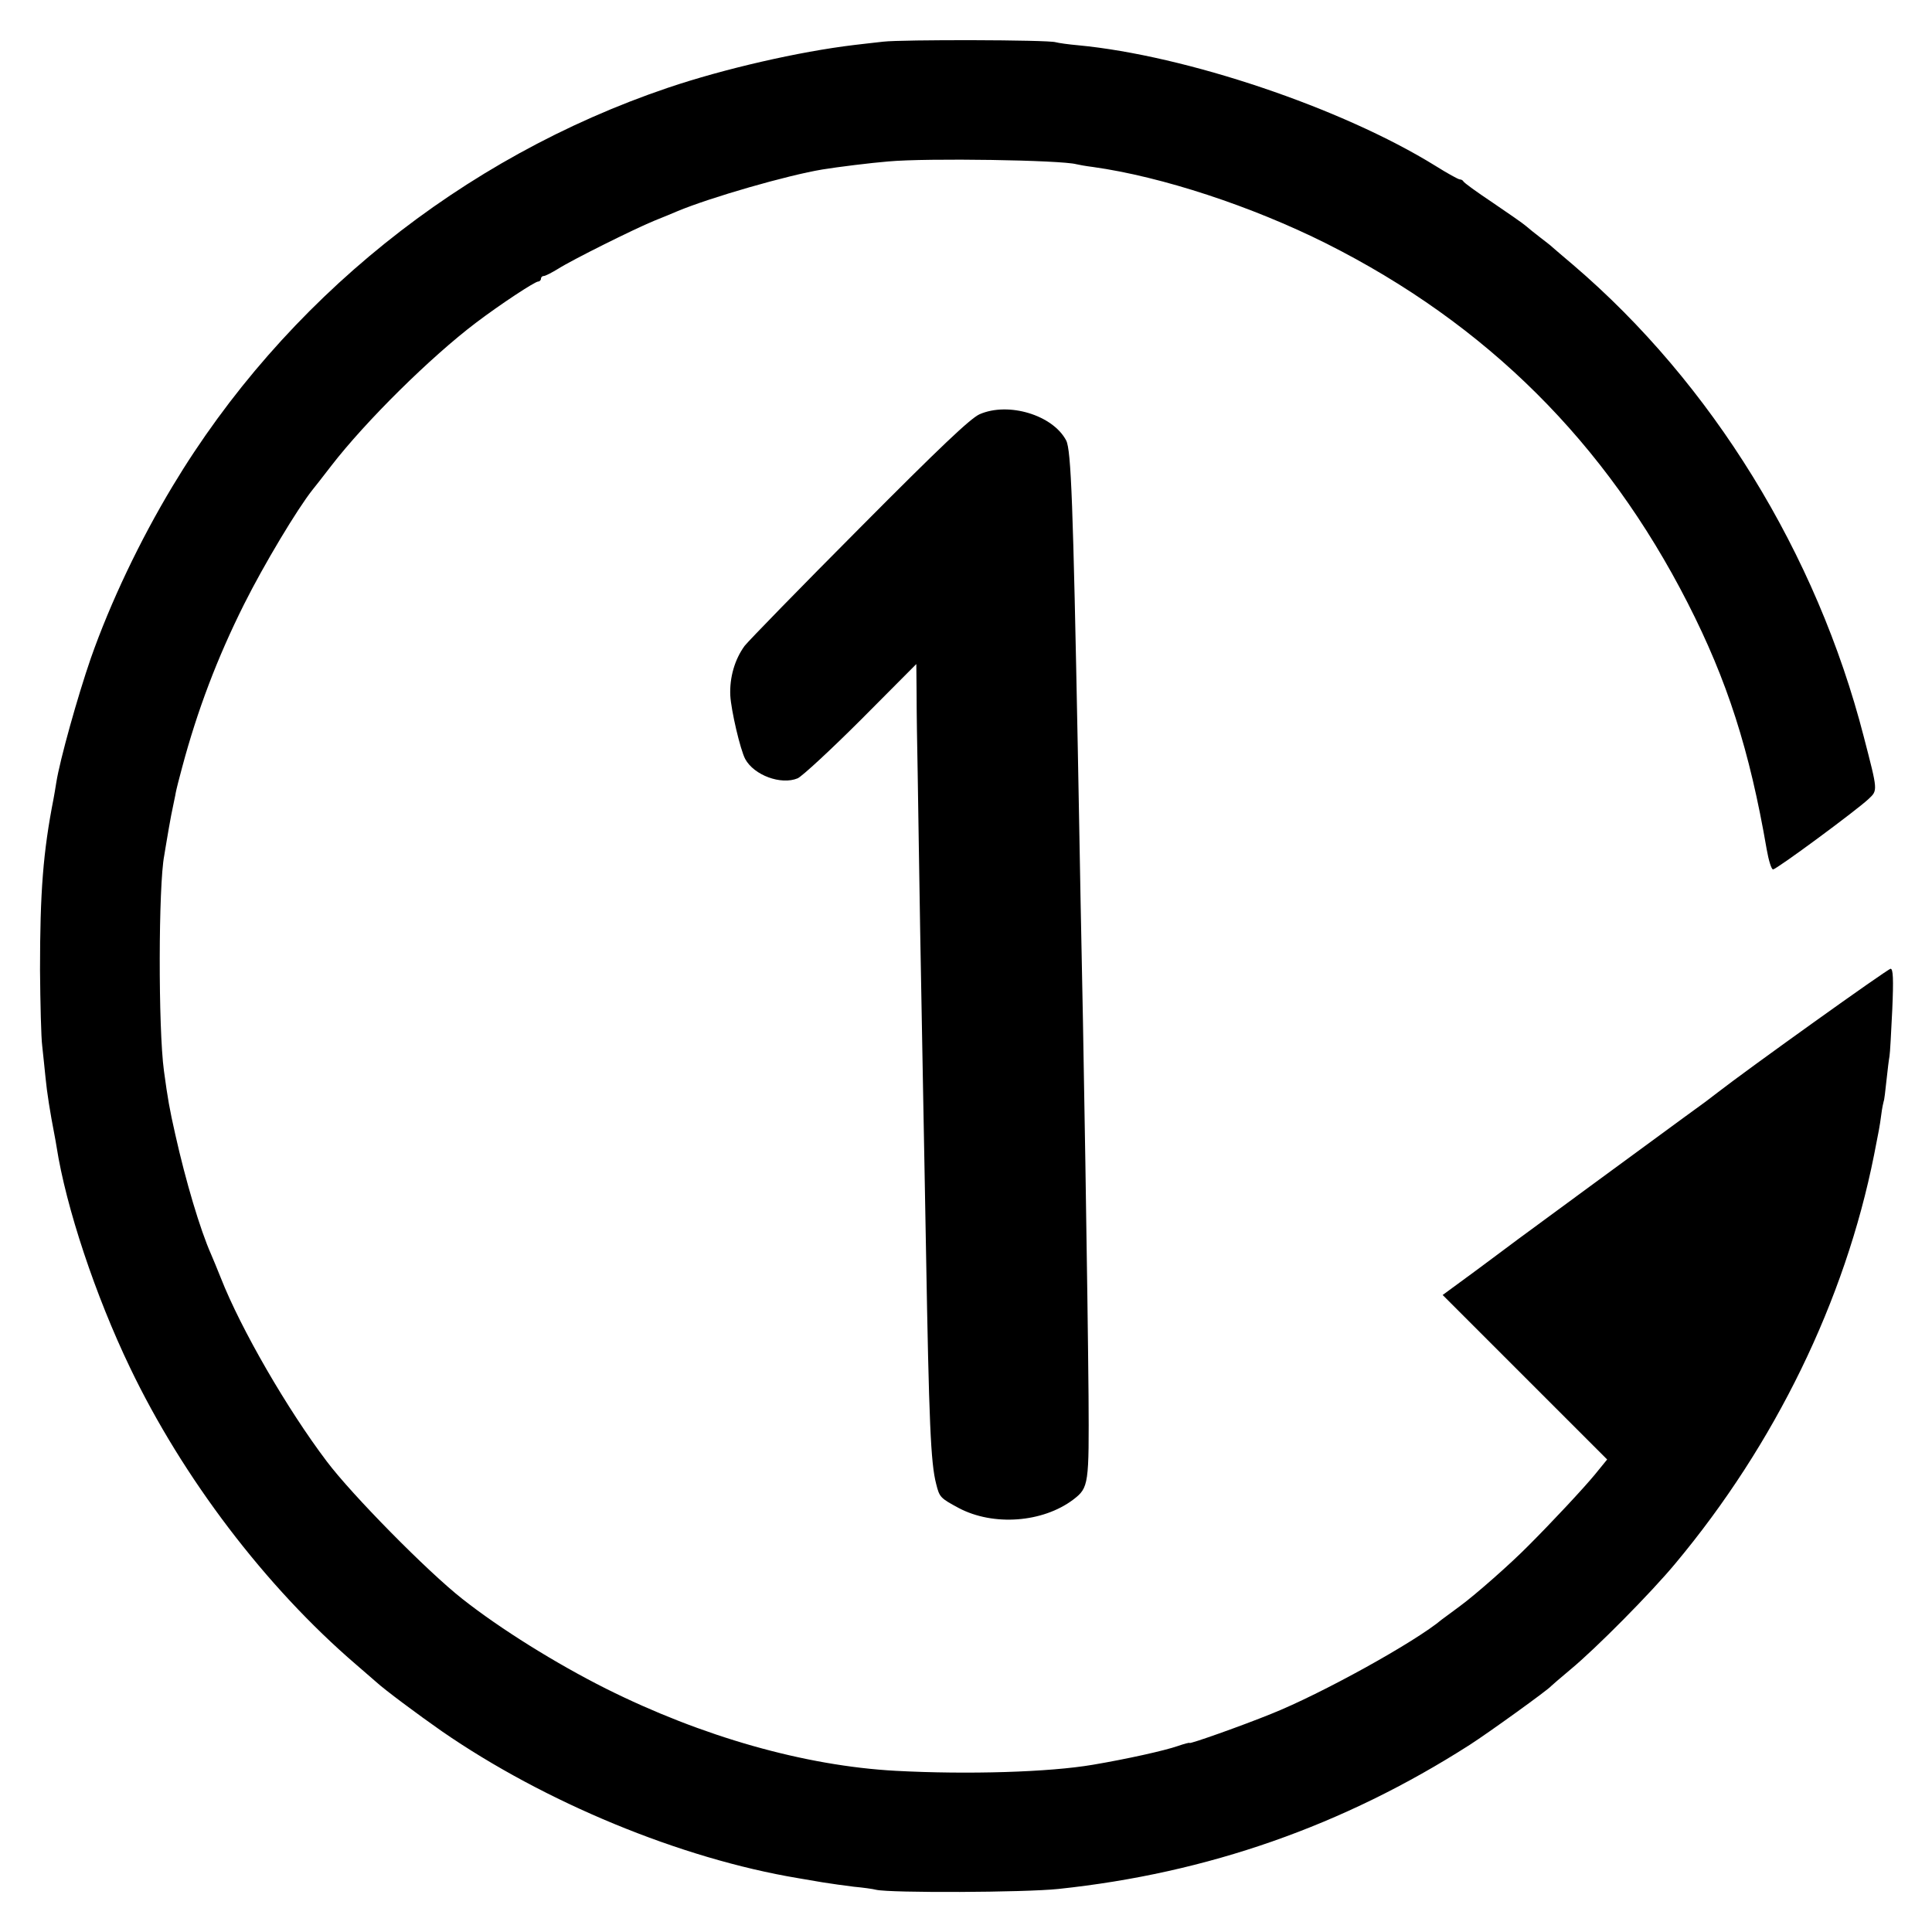
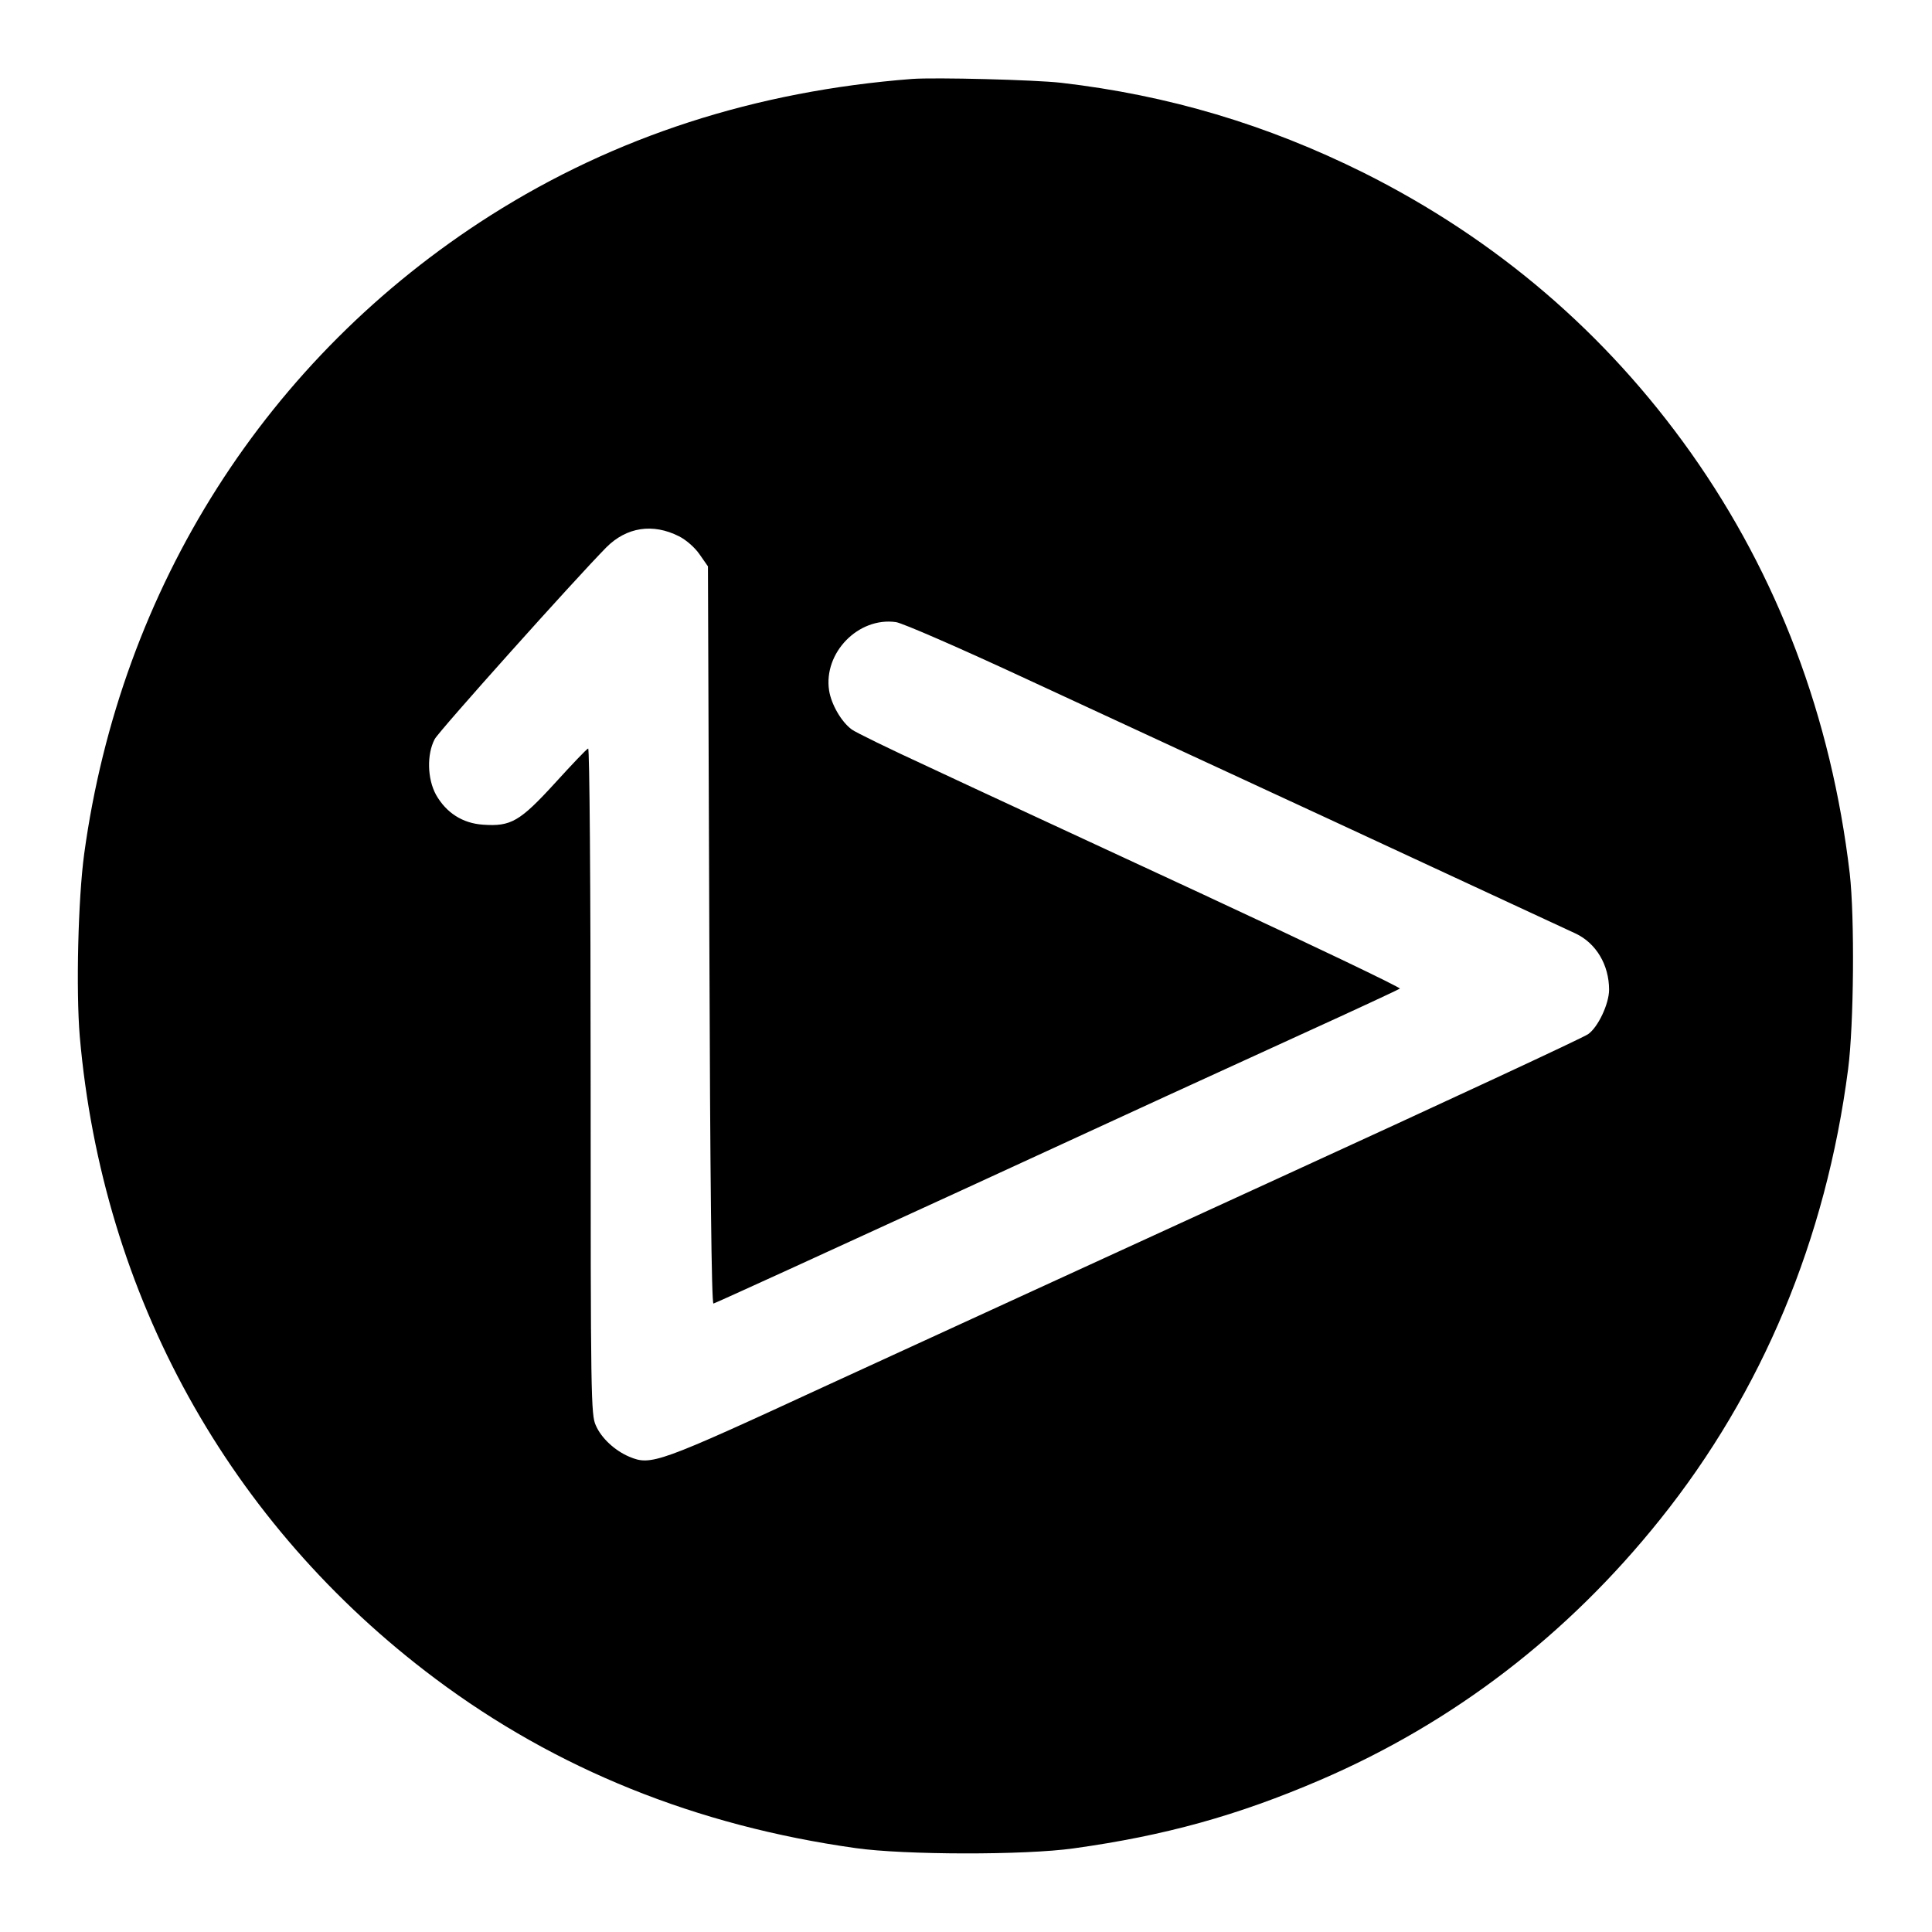
- <svg xmlns="http://www.w3.org/2000/svg" version="1" viewBox="0 0 700 700">
-   <path d="M320 15.1c-3 .3-7.7.9-10.5 1.2-20 2.4-47.1 8.6-67.5 15.5-74.7 25.3-139 77-179.5 144.4C50.6 196 40 218.3 32.9 238.5c-4.8 13.9-11.2 36.8-12.5 45-.3 2.1-.8 4.7-1 5.9-3.8 19.4-4.9 33.9-4.9 62.1.1 12.1.4 24.5.8 27.5.3 3 .9 8.2 1.2 11.5.5 5.3 1.7 12.8 3.2 20.5.3 1.4.6 3.4.8 4.5 3.4 21.9 14.1 54 26.6 80 19.1 39.9 49.1 79.4 81.8 107.5 3.5 3 6.9 6 7.5 6.5 2.8 2.6 15 11.7 23.6 17.7 37.3 25.8 86.6 46.2 129.2 53.3 1.8.3 5.8 1 8.8 1.5 3 .5 8.2 1.2 11.4 1.6 3.3.3 6.9.8 8 1.1 5.2 1.2 53.8 1 66.1-.3 54-5.7 103.2-22.9 149-52.2 6.7-4.3 28.5-20 29.5-21.3.3-.3 3.4-3 7-6 9.2-7.6 29.2-27.8 38-38.4 36.1-43.2 61.5-95.3 72-148 1.8-9.2 2-10 2.6-14.5.3-2.5.8-4.7.9-5 .2-.3.6-3.7 1-7.5.4-3.9.9-7.8 1.1-8.8.2-1 .6-8.6 1-16.8.5-11.3.3-14.9-.6-14.9-1 0-52.1 36.6-62.5 44.7-4 3.1-4 3.1-12 8.9-6.9 5-55.6 40.8-60.5 44.4-1.4 1.1-8.1 6-14.9 11.1l-12.4 9.1 29.8 29.8 29.8 29.8-4.4 5.4c-4.1 5-15.7 17.4-24.1 25.8-6.5 6.6-19.1 17.7-24.8 21.9-3 2.2-5.9 4.4-6.5 4.8-9.7 8.2-43.9 27.1-62 34.3-10.6 4.3-29.5 11-29.5 10.5 0-.2-1.9.3-4.2 1.1-4.9 1.7-18.4 4.7-30.8 6.8-15.8 2.7-45.2 3.6-71.5 2.2-33-1.8-70.2-12.4-105-29.8-18.1-9.1-38.2-21.6-52-32.5-12.6-9.9-40-37.7-49.1-49.8-14.3-18.9-31.1-47.9-38.4-66.5-1.2-3-2.8-6.9-3.5-8.5-4-9-9.2-26.5-13-43.5-2.1-9.3-2.7-12.7-4.1-23-2.1-15.4-2-67.3.1-78 .2-1.4.7-4.1 1-6 .3-1.9 1-5.8 1.5-8.5.6-2.8 1.2-6 1.5-7.3.2-1.3.7-3.3 1-4.5.3-1.2 1-3.8 1.5-5.7 5.5-20.6 12.7-39.6 22.4-59 7.3-14.6 19.4-34.7 24.8-41.5.5-.6 3.5-4.4 6.8-8.7 12.5-16.2 36.1-39.5 52.5-51.9 8.7-6.6 21.3-14.9 22.5-14.9.5 0 1-.5 1-1 0-.6.5-1 1-1 .6 0 2.9-1.2 5.2-2.6C207.4 94.1 229.7 83 237 80c3-1.2 6.9-2.8 8.5-3.5 12-5 39.8-13 52.5-15.1 5.5-.9 17.6-2.4 23.8-2.9 14.2-1.3 62.7-.5 68.2 1 .8.2 3.5.7 6 1 25 3.5 57.5 14.2 84.5 27.7 58.1 29.2 101.3 72.1 131 130.3 14.3 28 22.4 53.2 28.6 89.2.7 4 1.7 7.3 2.3 7.3 1.3 0 30.5-21.6 34.6-25.5 3.4-3.2 3.4-2.8-1.7-22.5-17.1-66.5-55.1-128.1-105.3-171-3.6-3-7-6-7.6-6.5-.6-.6-2.6-2.1-4.4-3.5-1.8-1.4-4.1-3.2-5.1-4.1-1-.9-6.5-4.7-12.1-8.5-5.7-3.8-10.4-7.2-10.6-7.7-.2-.4-.8-.7-1.3-.7s-4.5-2.2-8.8-4.9c-33.9-21-90.4-40-129.5-43.7-3.4-.3-7-.8-8.1-1.1-2.8-.9-55.8-1-62.5-.2z" />
-   <path d="M354.9 150.1c-3.3 1.5-14.1 11.7-43.4 41.2-21.5 21.6-40.2 40.8-41.7 42.7-3.6 4.9-5.5 11.5-5.2 18 .3 5.4 3.6 19.6 5.4 23 3.2 5.9 13 9.5 19 7 1.6-.7 12-10.3 23-21.3l20-20.1.1 10.9c0 6.1.2 19.1.4 29 .1 9.9.6 35.5.9 57 .4 21.4.9 48.7 1.1 60.5.2 11.8.7 36.3 1 54.5 1.1 63.1 1.7 77.5 3.7 85.2 1.2 4.8 1.5 5.1 8.2 8.7 12.5 6.6 30.4 5.3 41.5-3.1 5.6-4.3 5.7-5.4 5.5-37.5-.3-35.5-1.8-130-2.9-180.3-.2-12.7-.7-37.2-1-54.5-1.7-88.2-2.4-107.9-4.2-111.4-4.8-9.2-20.9-14.1-31.4-9.5z" />
+ <svg xmlns="http://www.w3.org/2000/svg" version="1.0" width="700pt" height="700pt" viewBox="0 0 700 700" preserveAspectRatio="xMidYMid meet">
+   <g transform="translate(0,700) scale(0.1,-0.1)" fill="#000000" stroke="none">
+     <path d="M3305 6714 c-569 -44 -1077 -209 -1527 -494 -811 -515 -1341 -1348 -1473 -2314 -22 -162 -30 -494 -16 -661 82 -939 540 -1767 1288 -2327 438 -328 946 -533 1523 -614 175 -25 613 -26 790 -1 331 46 594 119 894 248 481 207 895 524 1231 944 370 462 601 1015 681 1631 21 161 24 551 6 709 -67 568 -261 1080 -576 1525 -308 434 -704 773 -1185 1014 -352 175 -708 281 -1096 326 -96 11 -456 20 -540 14z m-845 -1657 c26 -13 58 -41 75 -66 l30 -43 5 -1336 c3 -883 8 -1336 15 -1335 6 1 413 187 905 413 492 227 1048 482 1235 567 187 85 343 158 347 161 4 4 -323 160 -725 347 -403 187 -846 392 -984 457 -139 64 -264 125 -277 135 -38 28 -74 91 -82 141 -21 137 106 267 242 248 23 -3 232 -94 475 -207 239 -111 520 -241 624 -289 105 -48 226 -105 270 -125 44 -20 298 -138 565 -262 267 -124 504 -234 528 -245 75 -35 122 -114 122 -204 0 -51 -40 -136 -76 -161 -16 -12 -515 -244 -1109 -516 -594 -272 -1336 -613 -1650 -757 -613 -283 -636 -291 -715 -258 -52 22 -101 67 -121 113 -18 38 -19 98 -19 1248 0 731 -4 1207 -9 1205 -5 -1 -59 -58 -120 -125 -128 -140 -160 -158 -261 -151 -74 5 -133 43 -170 108 -32 58 -34 147 -5 202 17 31 504 575 622 695 73 73 168 88 263 40z" />
+   </g>
</svg>
